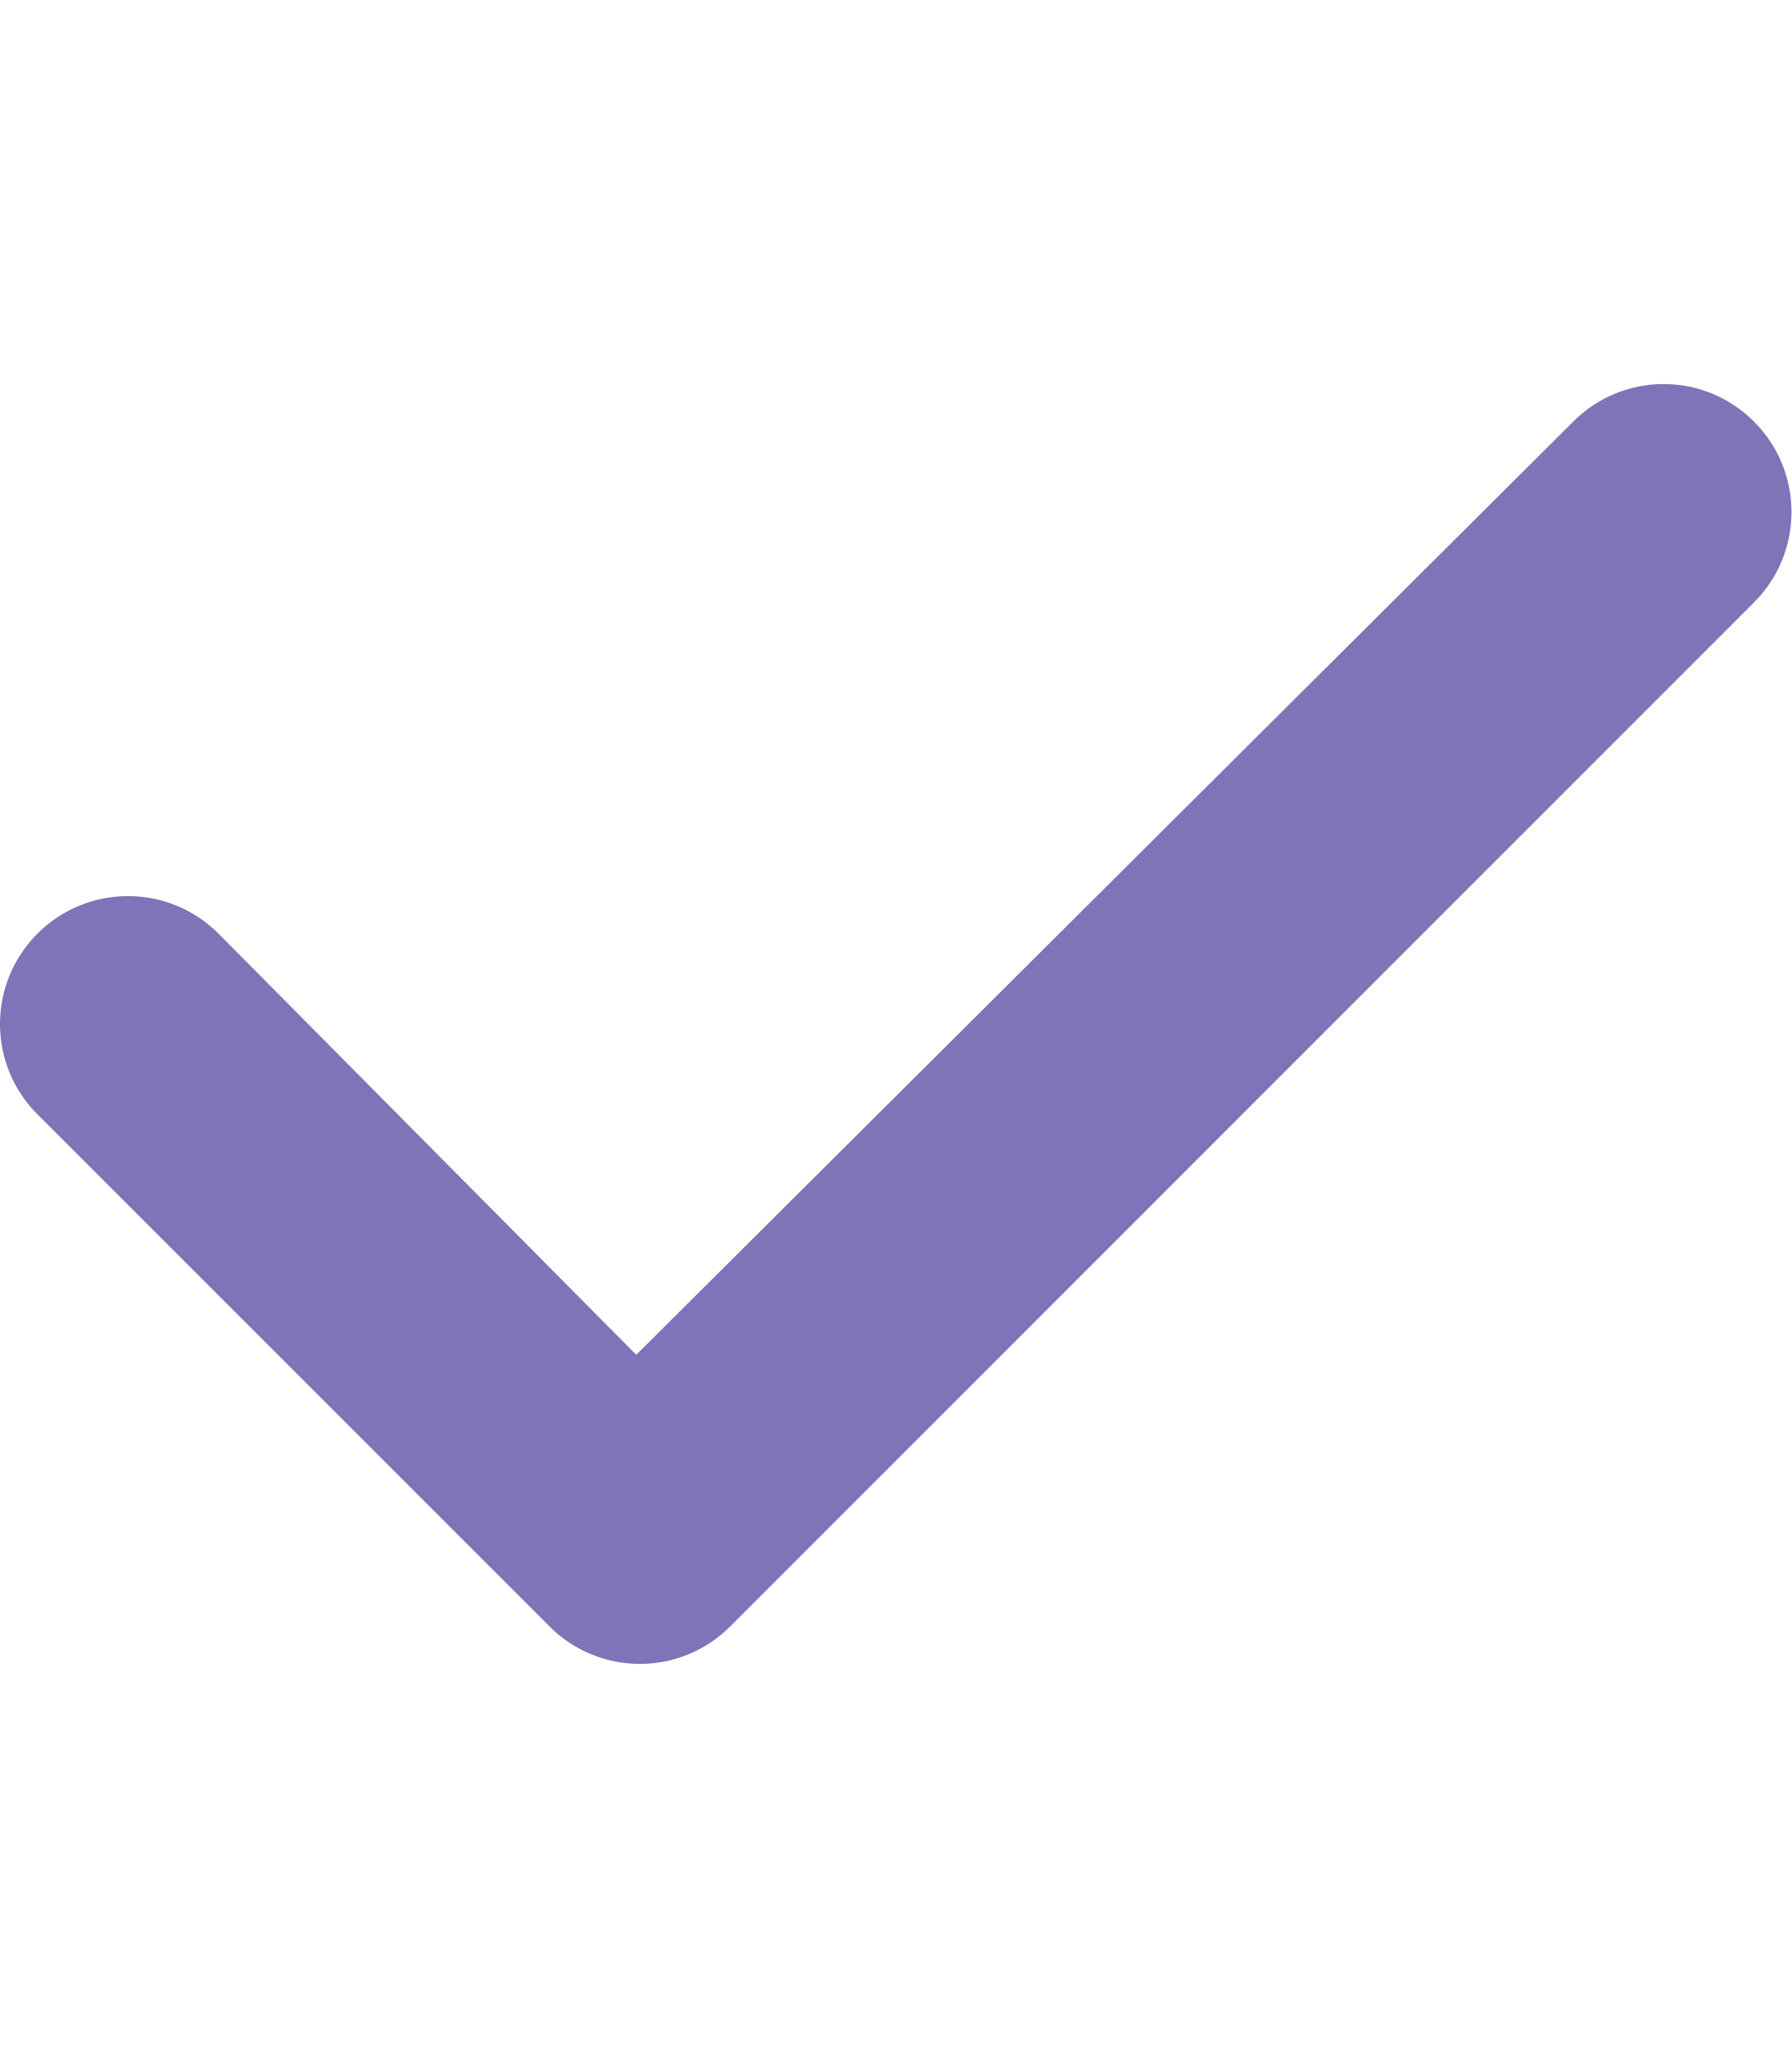
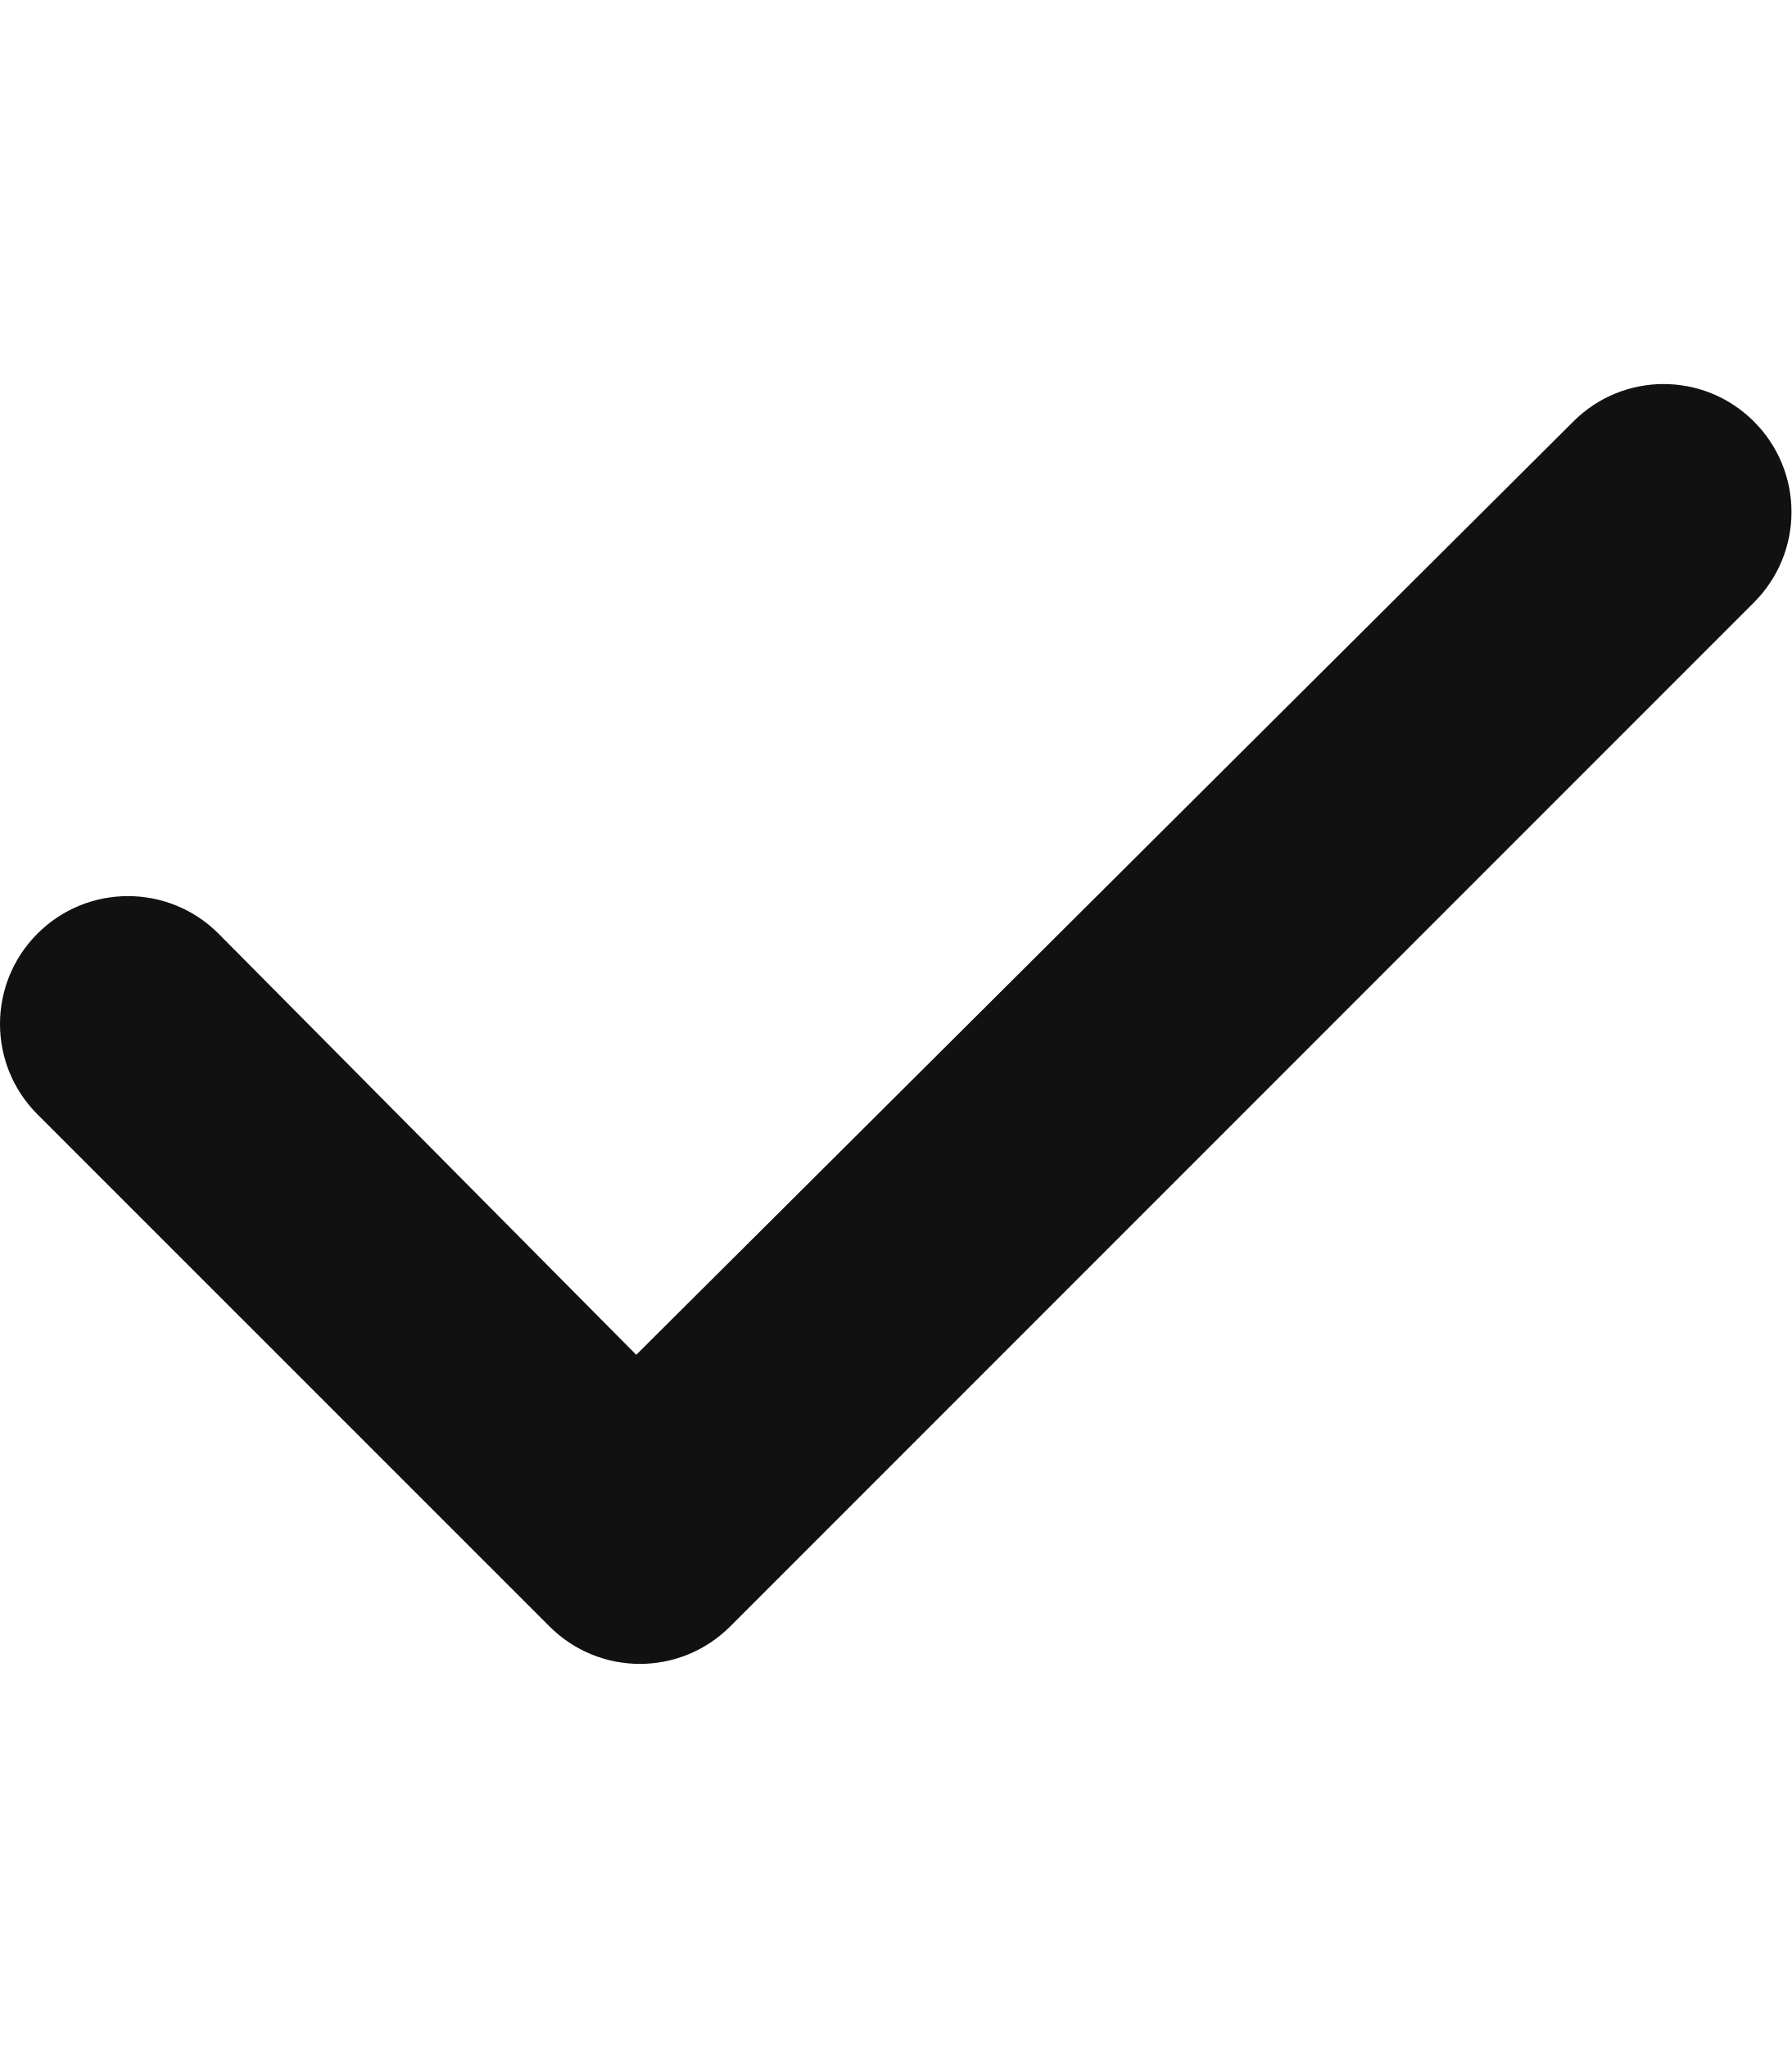
<svg xmlns="http://www.w3.org/2000/svg" viewBox="0 0 448 512">
-   <path fill="#7e74b8" d="M438.6 105.4C451.1 117.9 451.1 138.1 438.6 150.6L182.6 406.6C170.1 419.1 149.9 419.1 137.4 406.6L9.372 278.6C-3.124 266.1-3.124 245.9 9.372 233.4C21.87 220.9 42.13 220.9 54.63 233.4L159.1 338.7L393.4 105.4C405.9 92.88 426.1 92.88 438.6 105.4H438.6z" />
+   <path fill="#111" d="M438.6 105.4C451.1 117.9 451.1 138.1 438.6 150.6L182.6 406.6C170.1 419.1 149.9 419.1 137.4 406.6L9.372 278.6C-3.124 266.1-3.124 245.9 9.372 233.4C21.87 220.9 42.13 220.9 54.63 233.4L159.1 338.7L393.4 105.4C405.9 92.88 426.1 92.88 438.6 105.4H438.6z" />
</svg>
